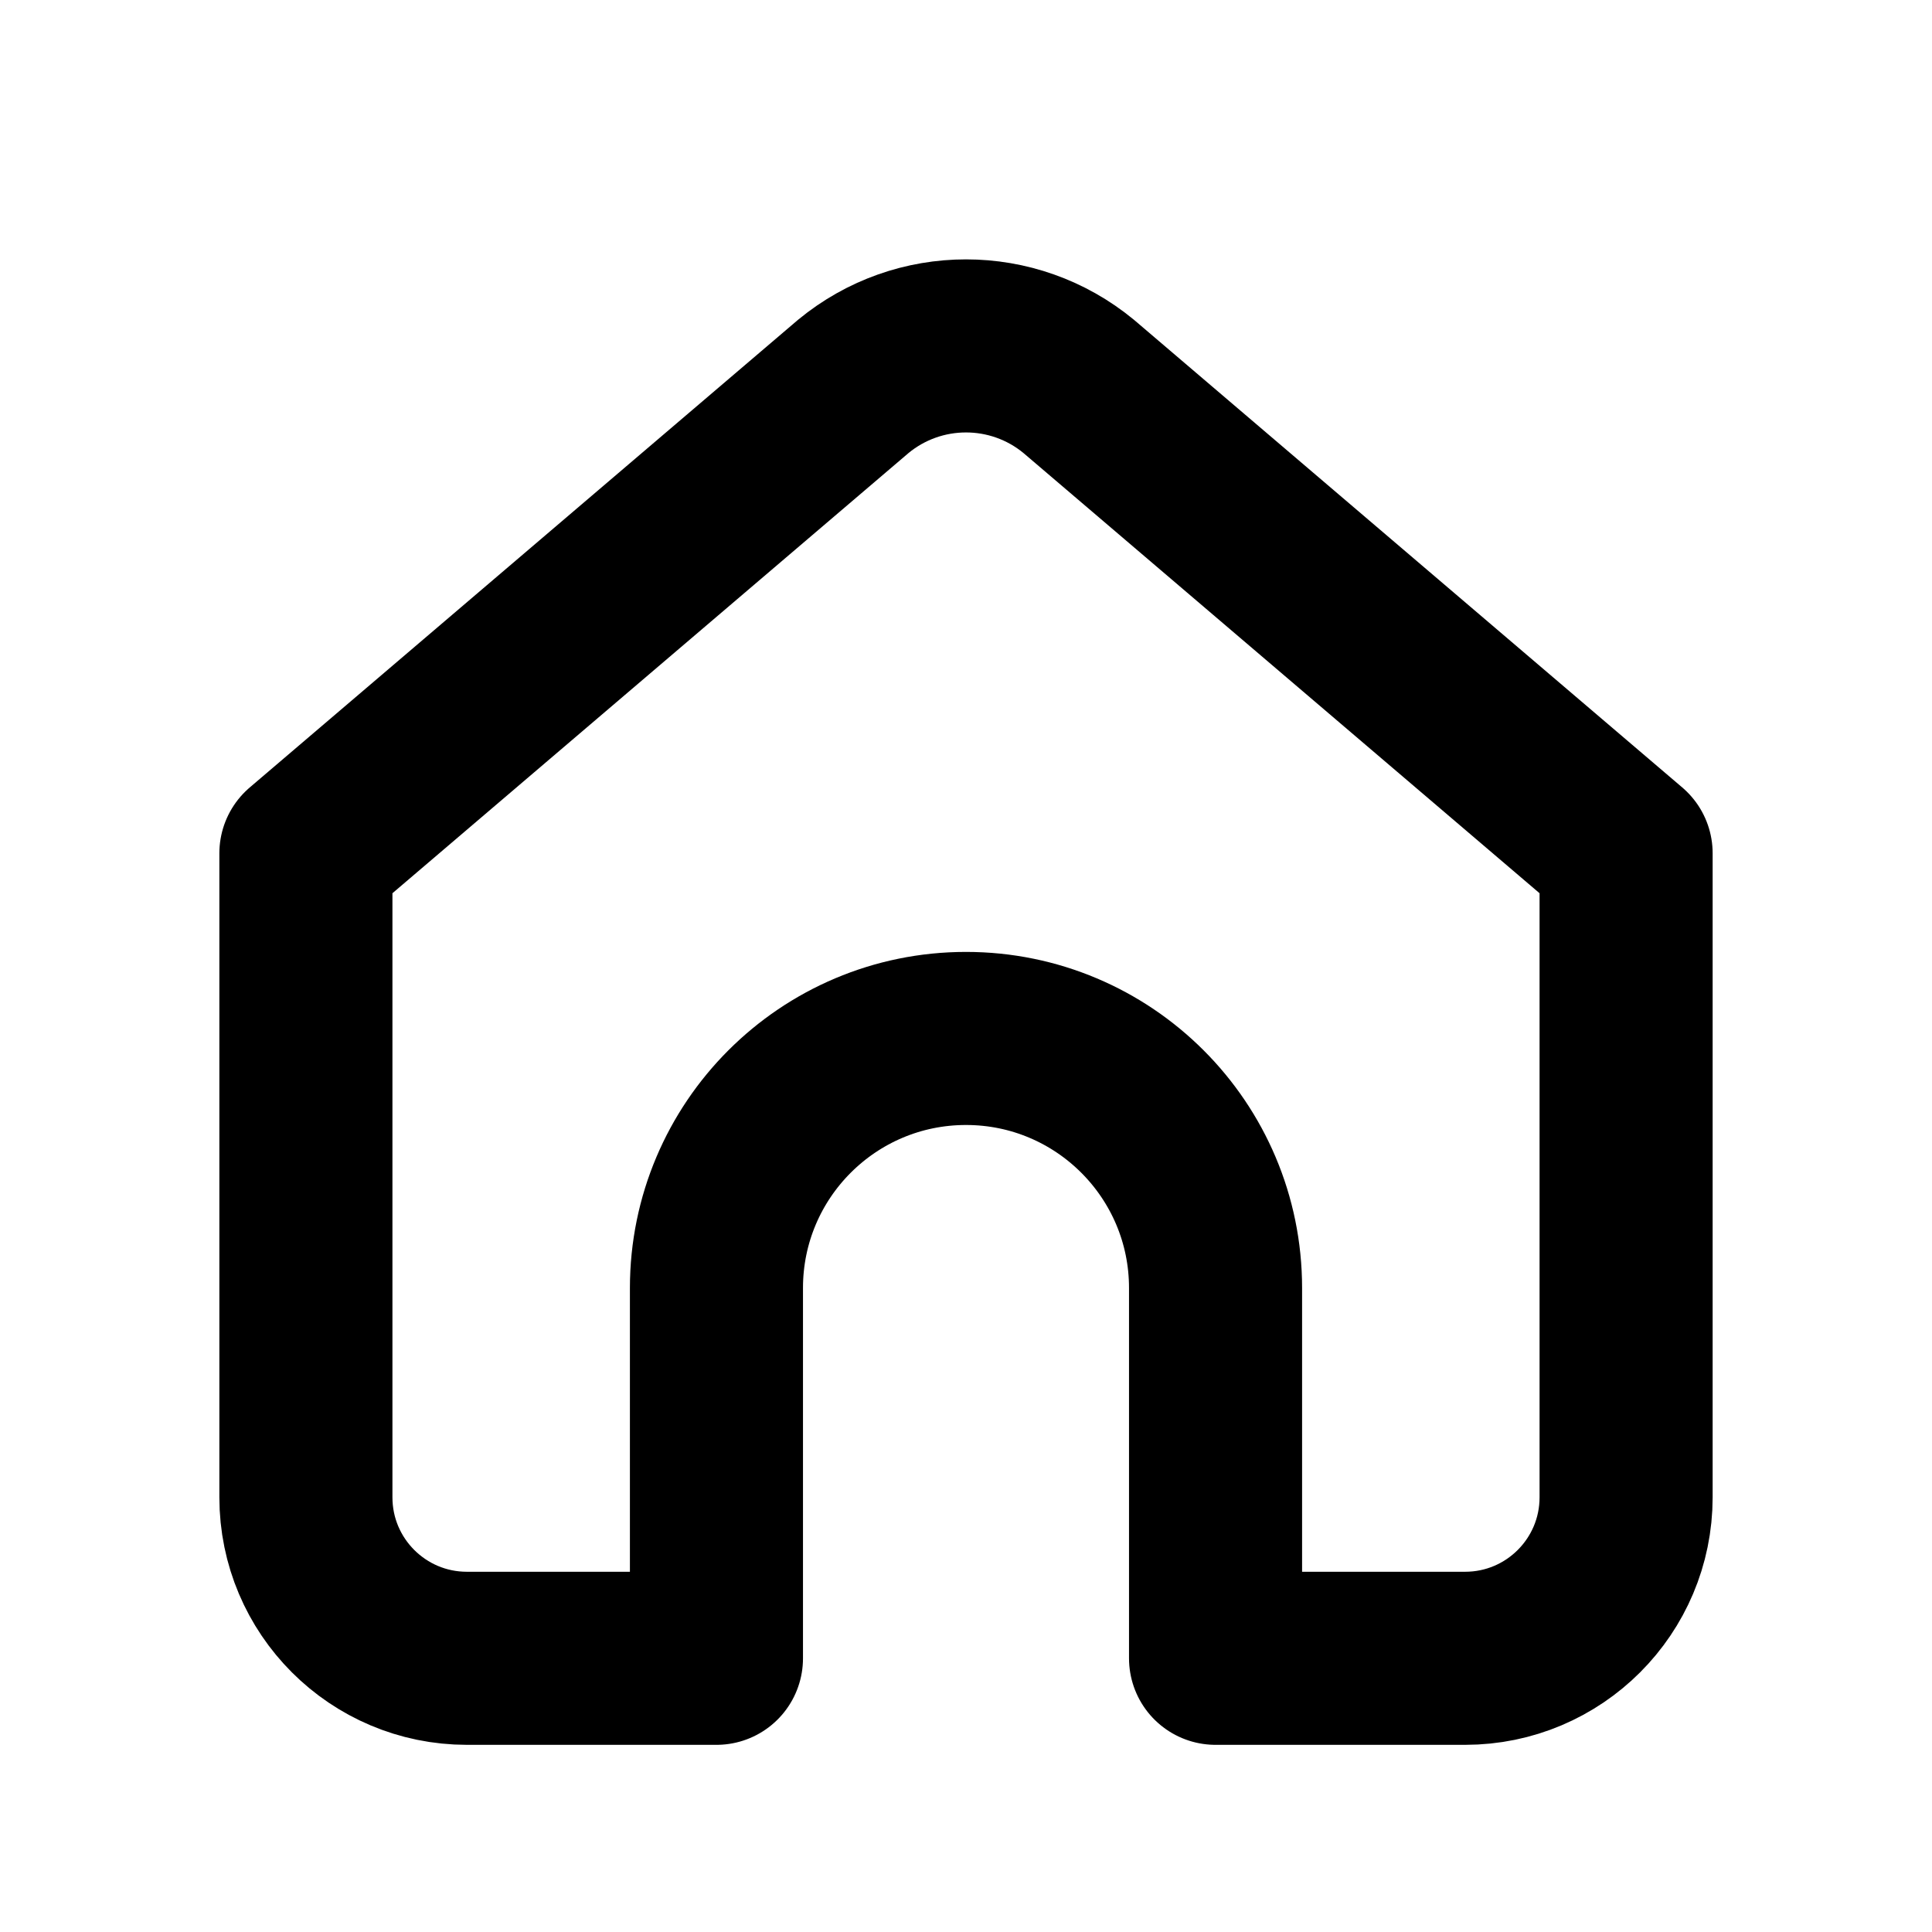
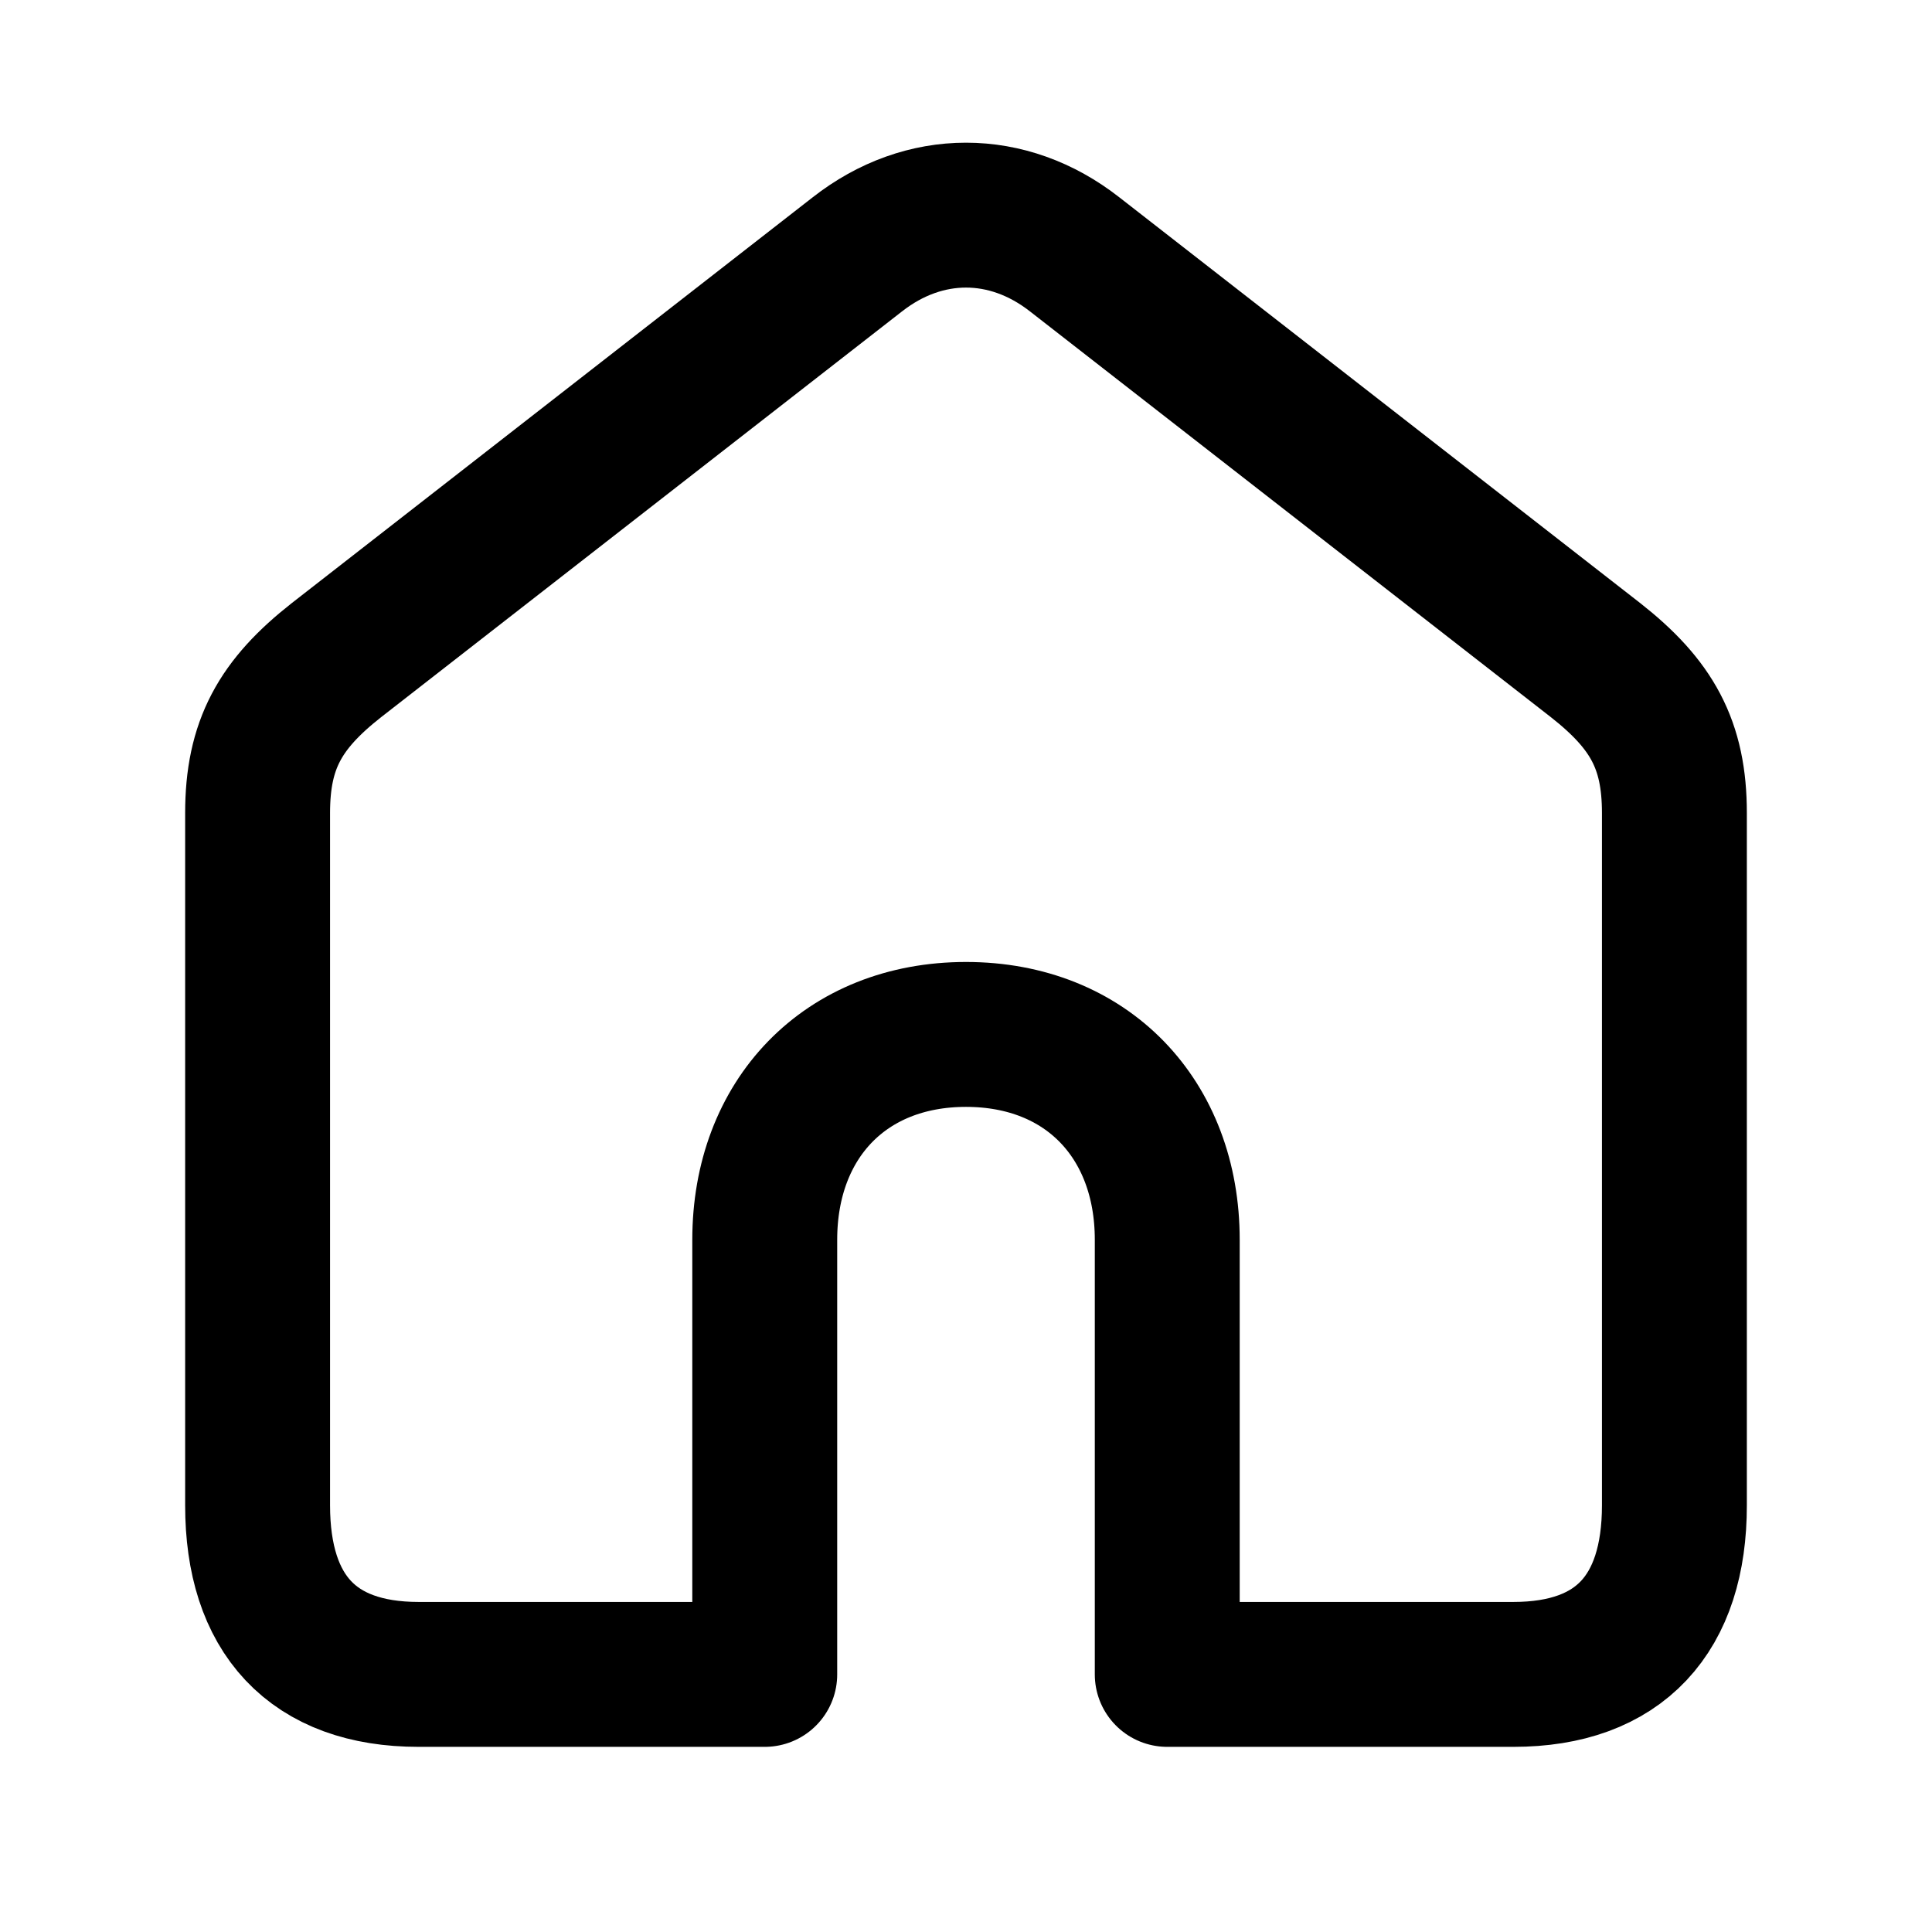
- <svg xmlns="http://www.w3.org/2000/svg" viewBox="0 0 24 24" width="24" height="24" fill="none" stroke="currentColor" stroke-width="2.15" stroke-linecap="round" stroke-linejoin="round">
-   <path d="M3.8 10.6 10.6 4.8a2.2 2.2 0 0 1 2.8 0l6.8 5.8v8a2 2 0 0 1-2 2h-3.1v-4.6a3.1 3.1 0 0 0-6.2 0v4.6H5.8a2 2 0 0 1-2-2v-8Z" />
+ <svg xmlns="http://www.w3.org/2000/svg" width="24" height="24" viewBox="0 0 24 24" fill="none" stroke="currentColor" stroke-width="1.8" stroke-linecap="round" stroke-linejoin="round">
+   <path d="M3.2 10.1C3.2 9.25 3.48 8.75 4.18 8.2L10.65 3.16C11.48 2.51 12.52 2.51 13.35 3.16L19.82 8.2C20.52 8.75 20.8 9.25 20.8 10.1V18.7C20.8 20.05 20.12 20.8 18.8 20.8H14.5V15.4C14.5 13.9 13.5 12.85 12 12.85S9.5 13.9 9.5 15.4V20.8H5.2C3.88 20.8 3.2 20.05 3.2 18.7Z" />
</svg>
